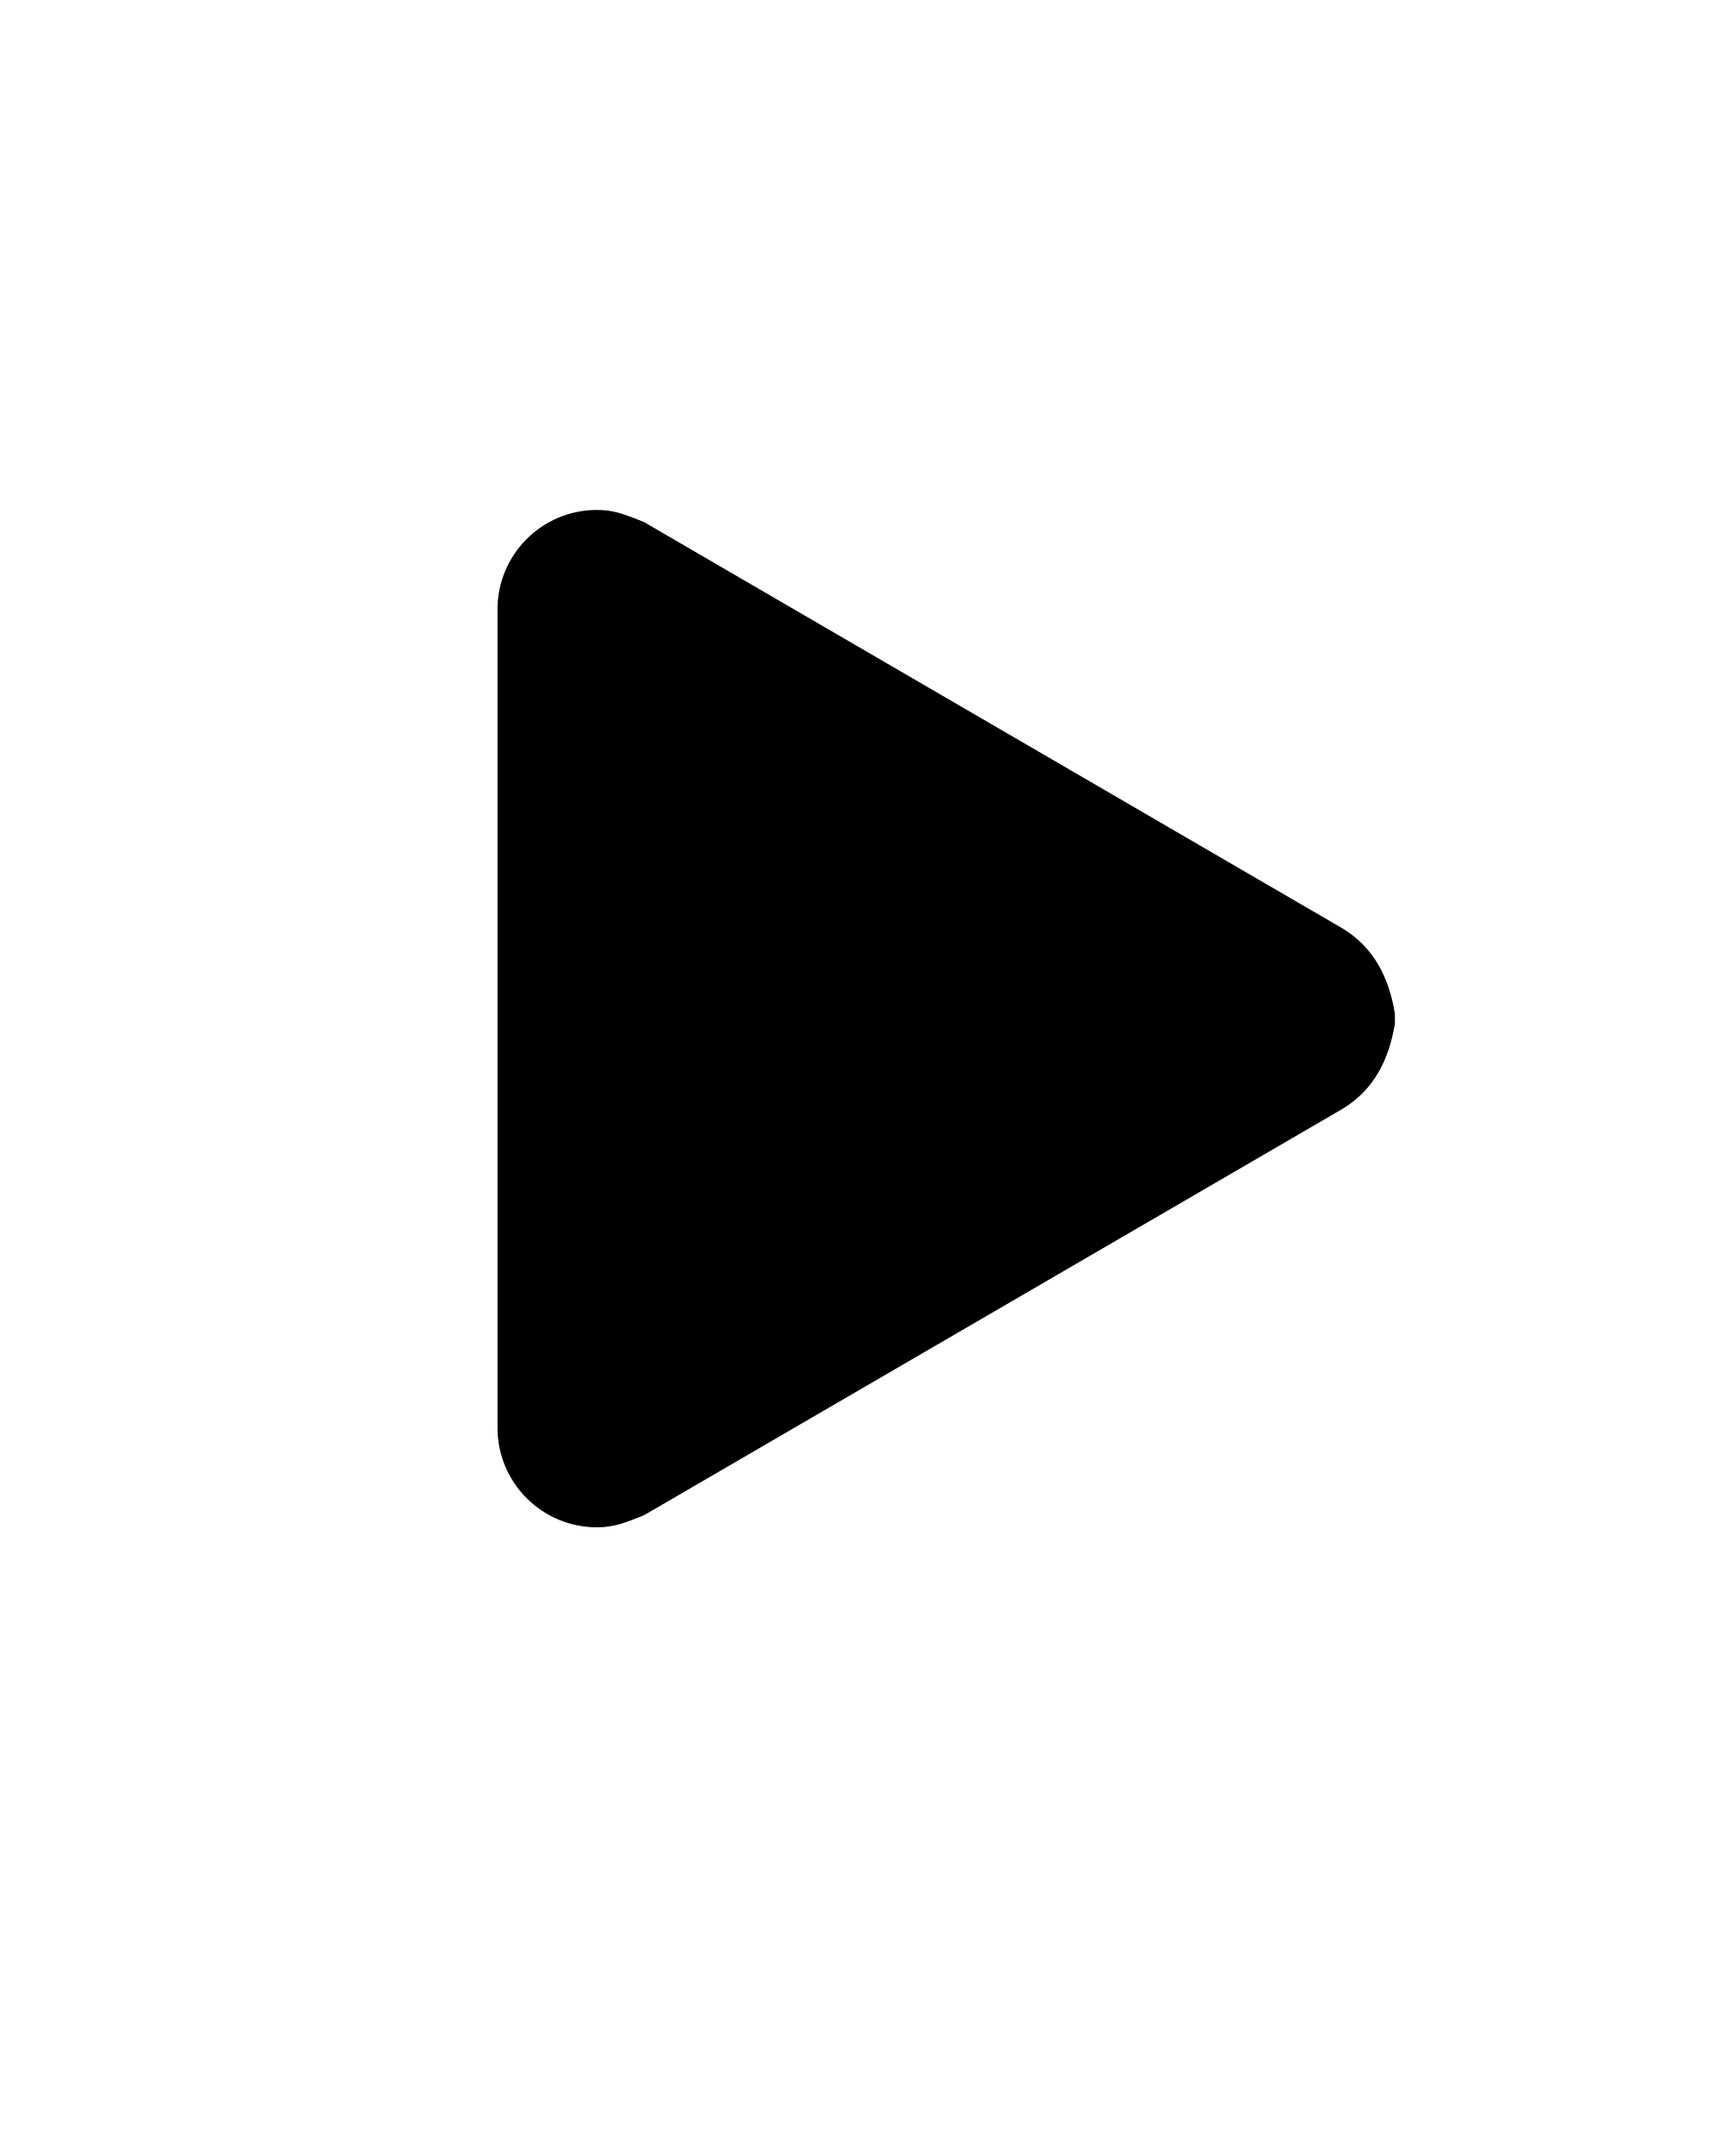
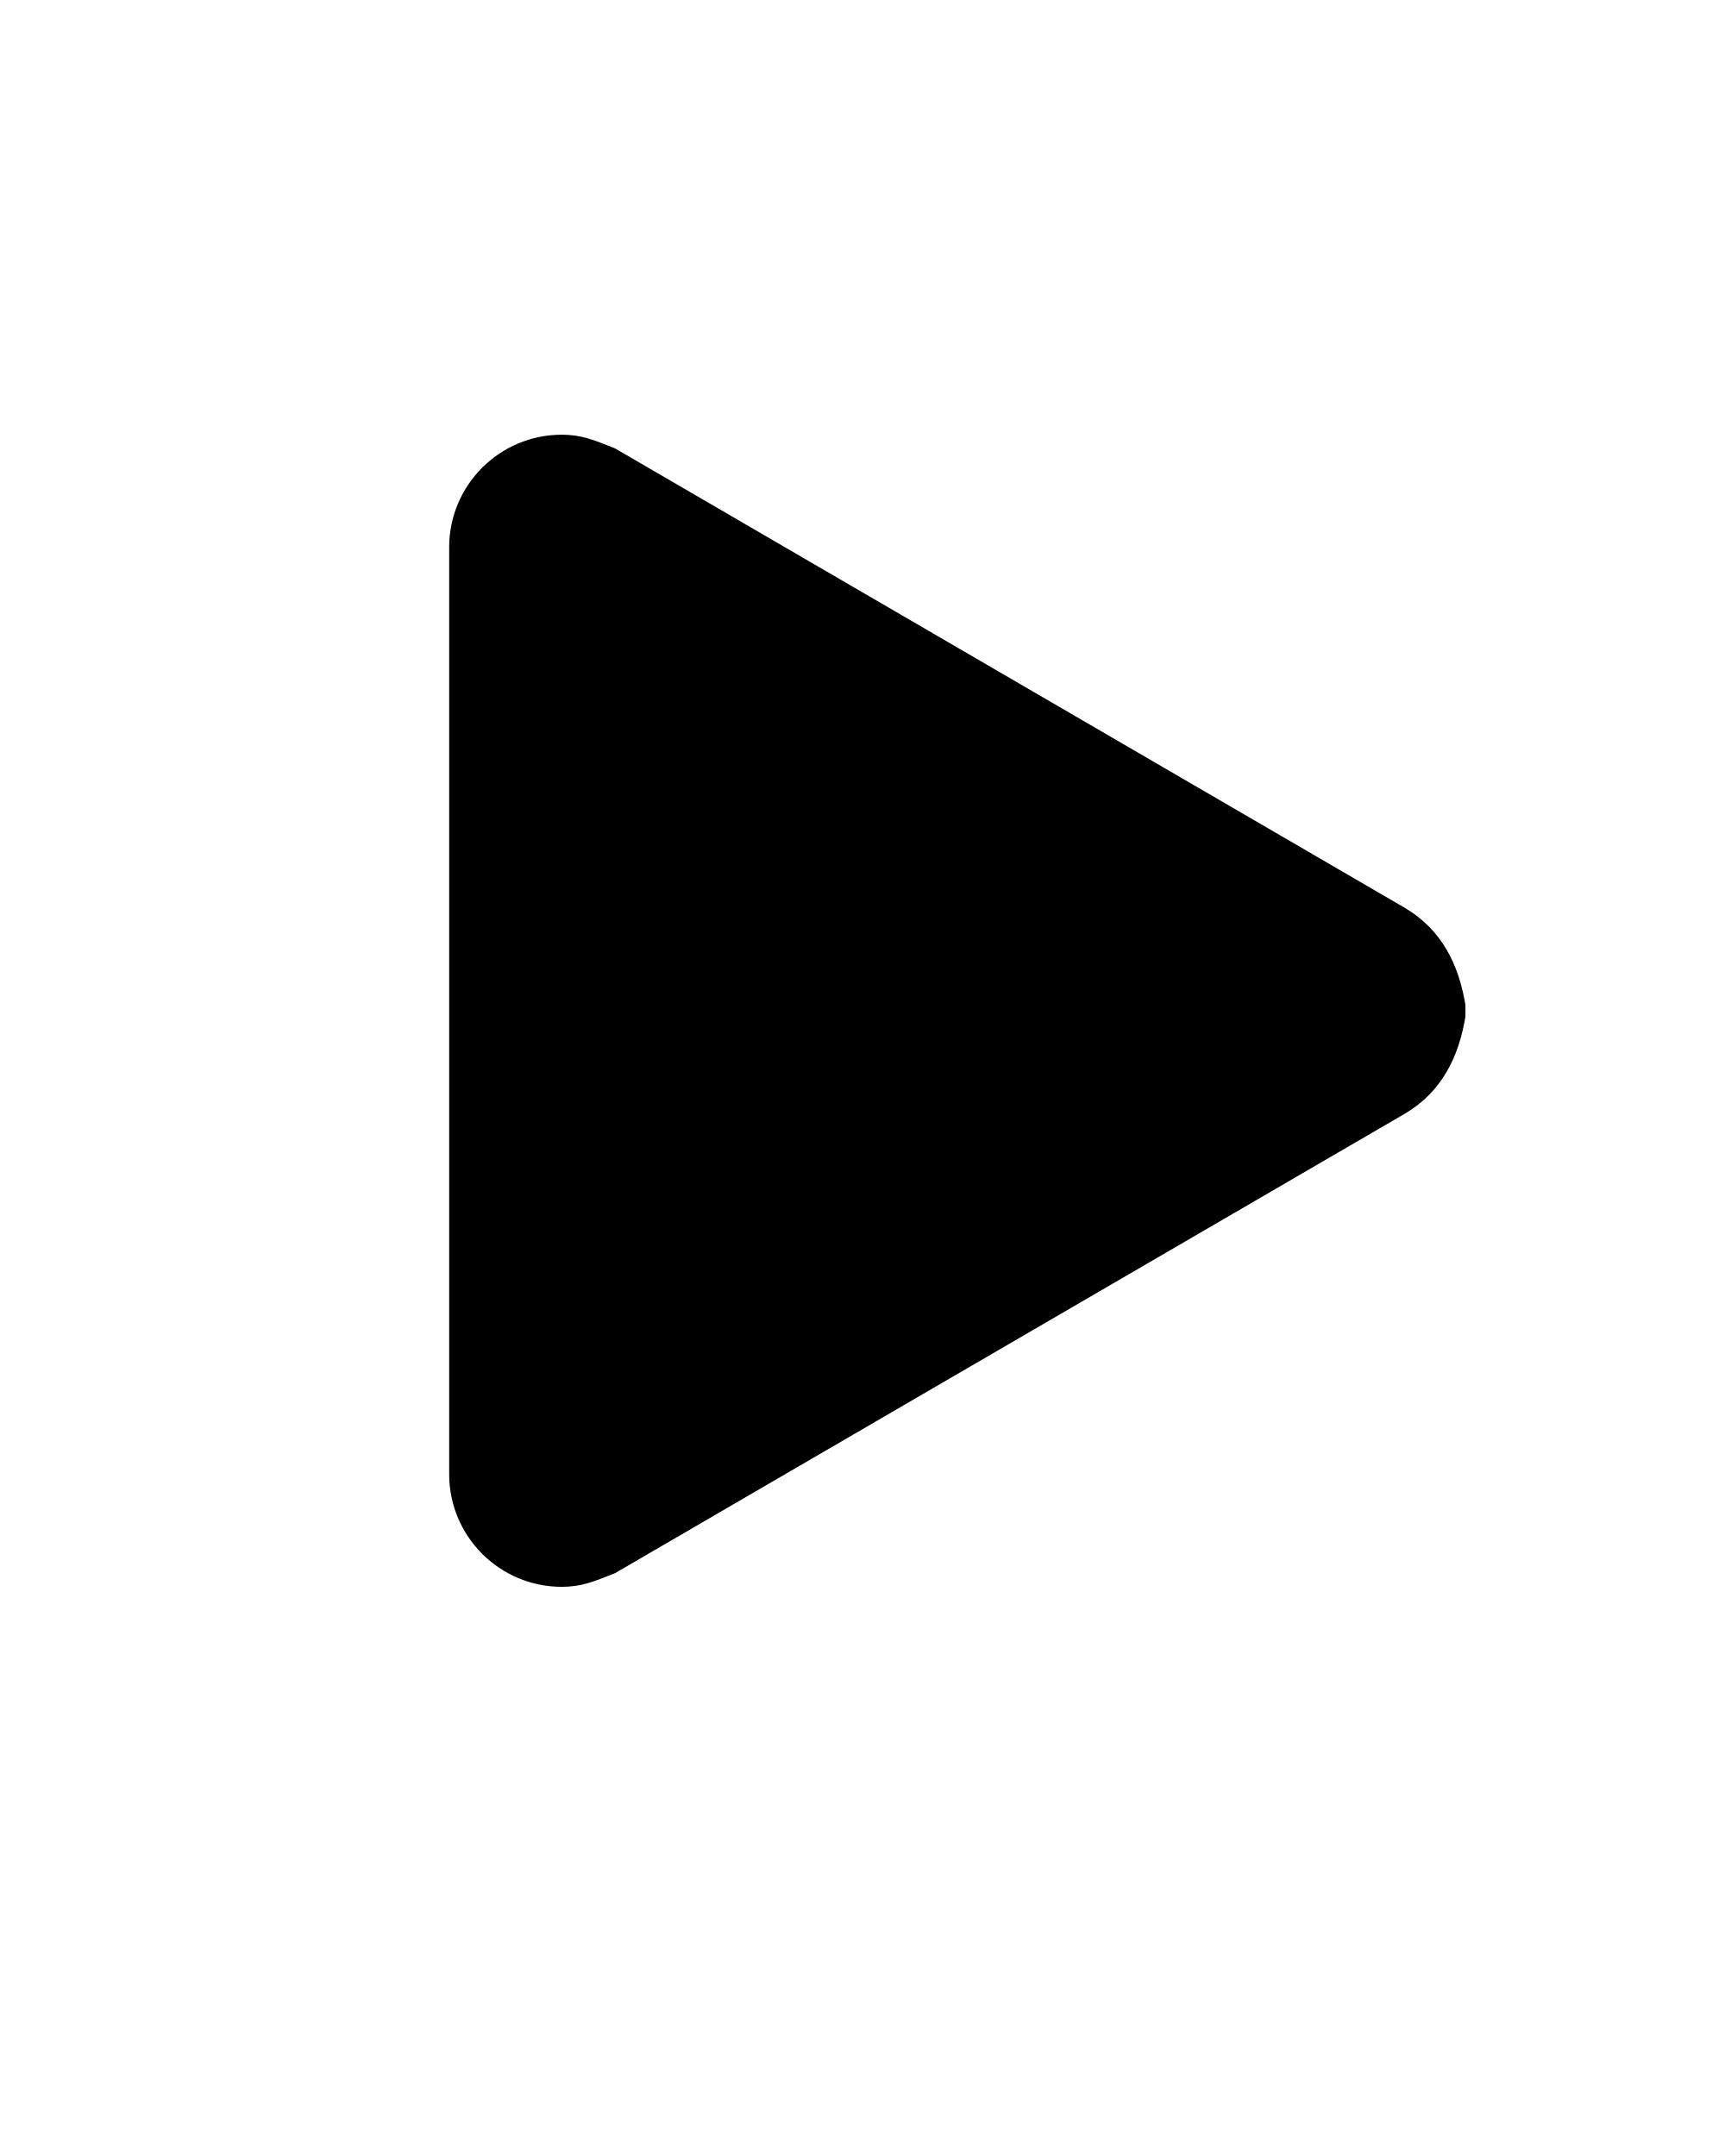
<svg xmlns="http://www.w3.org/2000/svg" version="1.1" width="819" height="1024" viewBox="0 0 819 1024">
  <g id="icomoon-ignore">
</g>
-   <path d="M236.256 289.447c0-26.093 21.148-47.248 47.241-47.248 8.109 0 13.243 2.118 22.273 5.714l331.371 192.797c15.414 9.136 22.545 23.813 25.295 40.725v4.748c-2.758 16.904-9.891 31.585-25.295 40.725l-331.363 192.789c-9.045 3.604-14.179 5.706-22.273 5.706-26.093 0-47.241-21.155-47.241-47.248v-388.723z" />
+   <path d="M213.308 259.971c0-29.549 23.948-53.504 53.497-53.504 9.185 0 14.999 2.398 25.225 6.47l375.259 218.333c17.454 10.348 25.533 26.969 28.647 46.117v5.376c-3.122 19.144-11.203 35.769-28.647 46.117l-375.251 218.325c-10.245 4.080-16.055 6.462-25.225 6.462-29.549 0-53.497-23.955-53.497-53.504v-440.211z" />
</svg>
